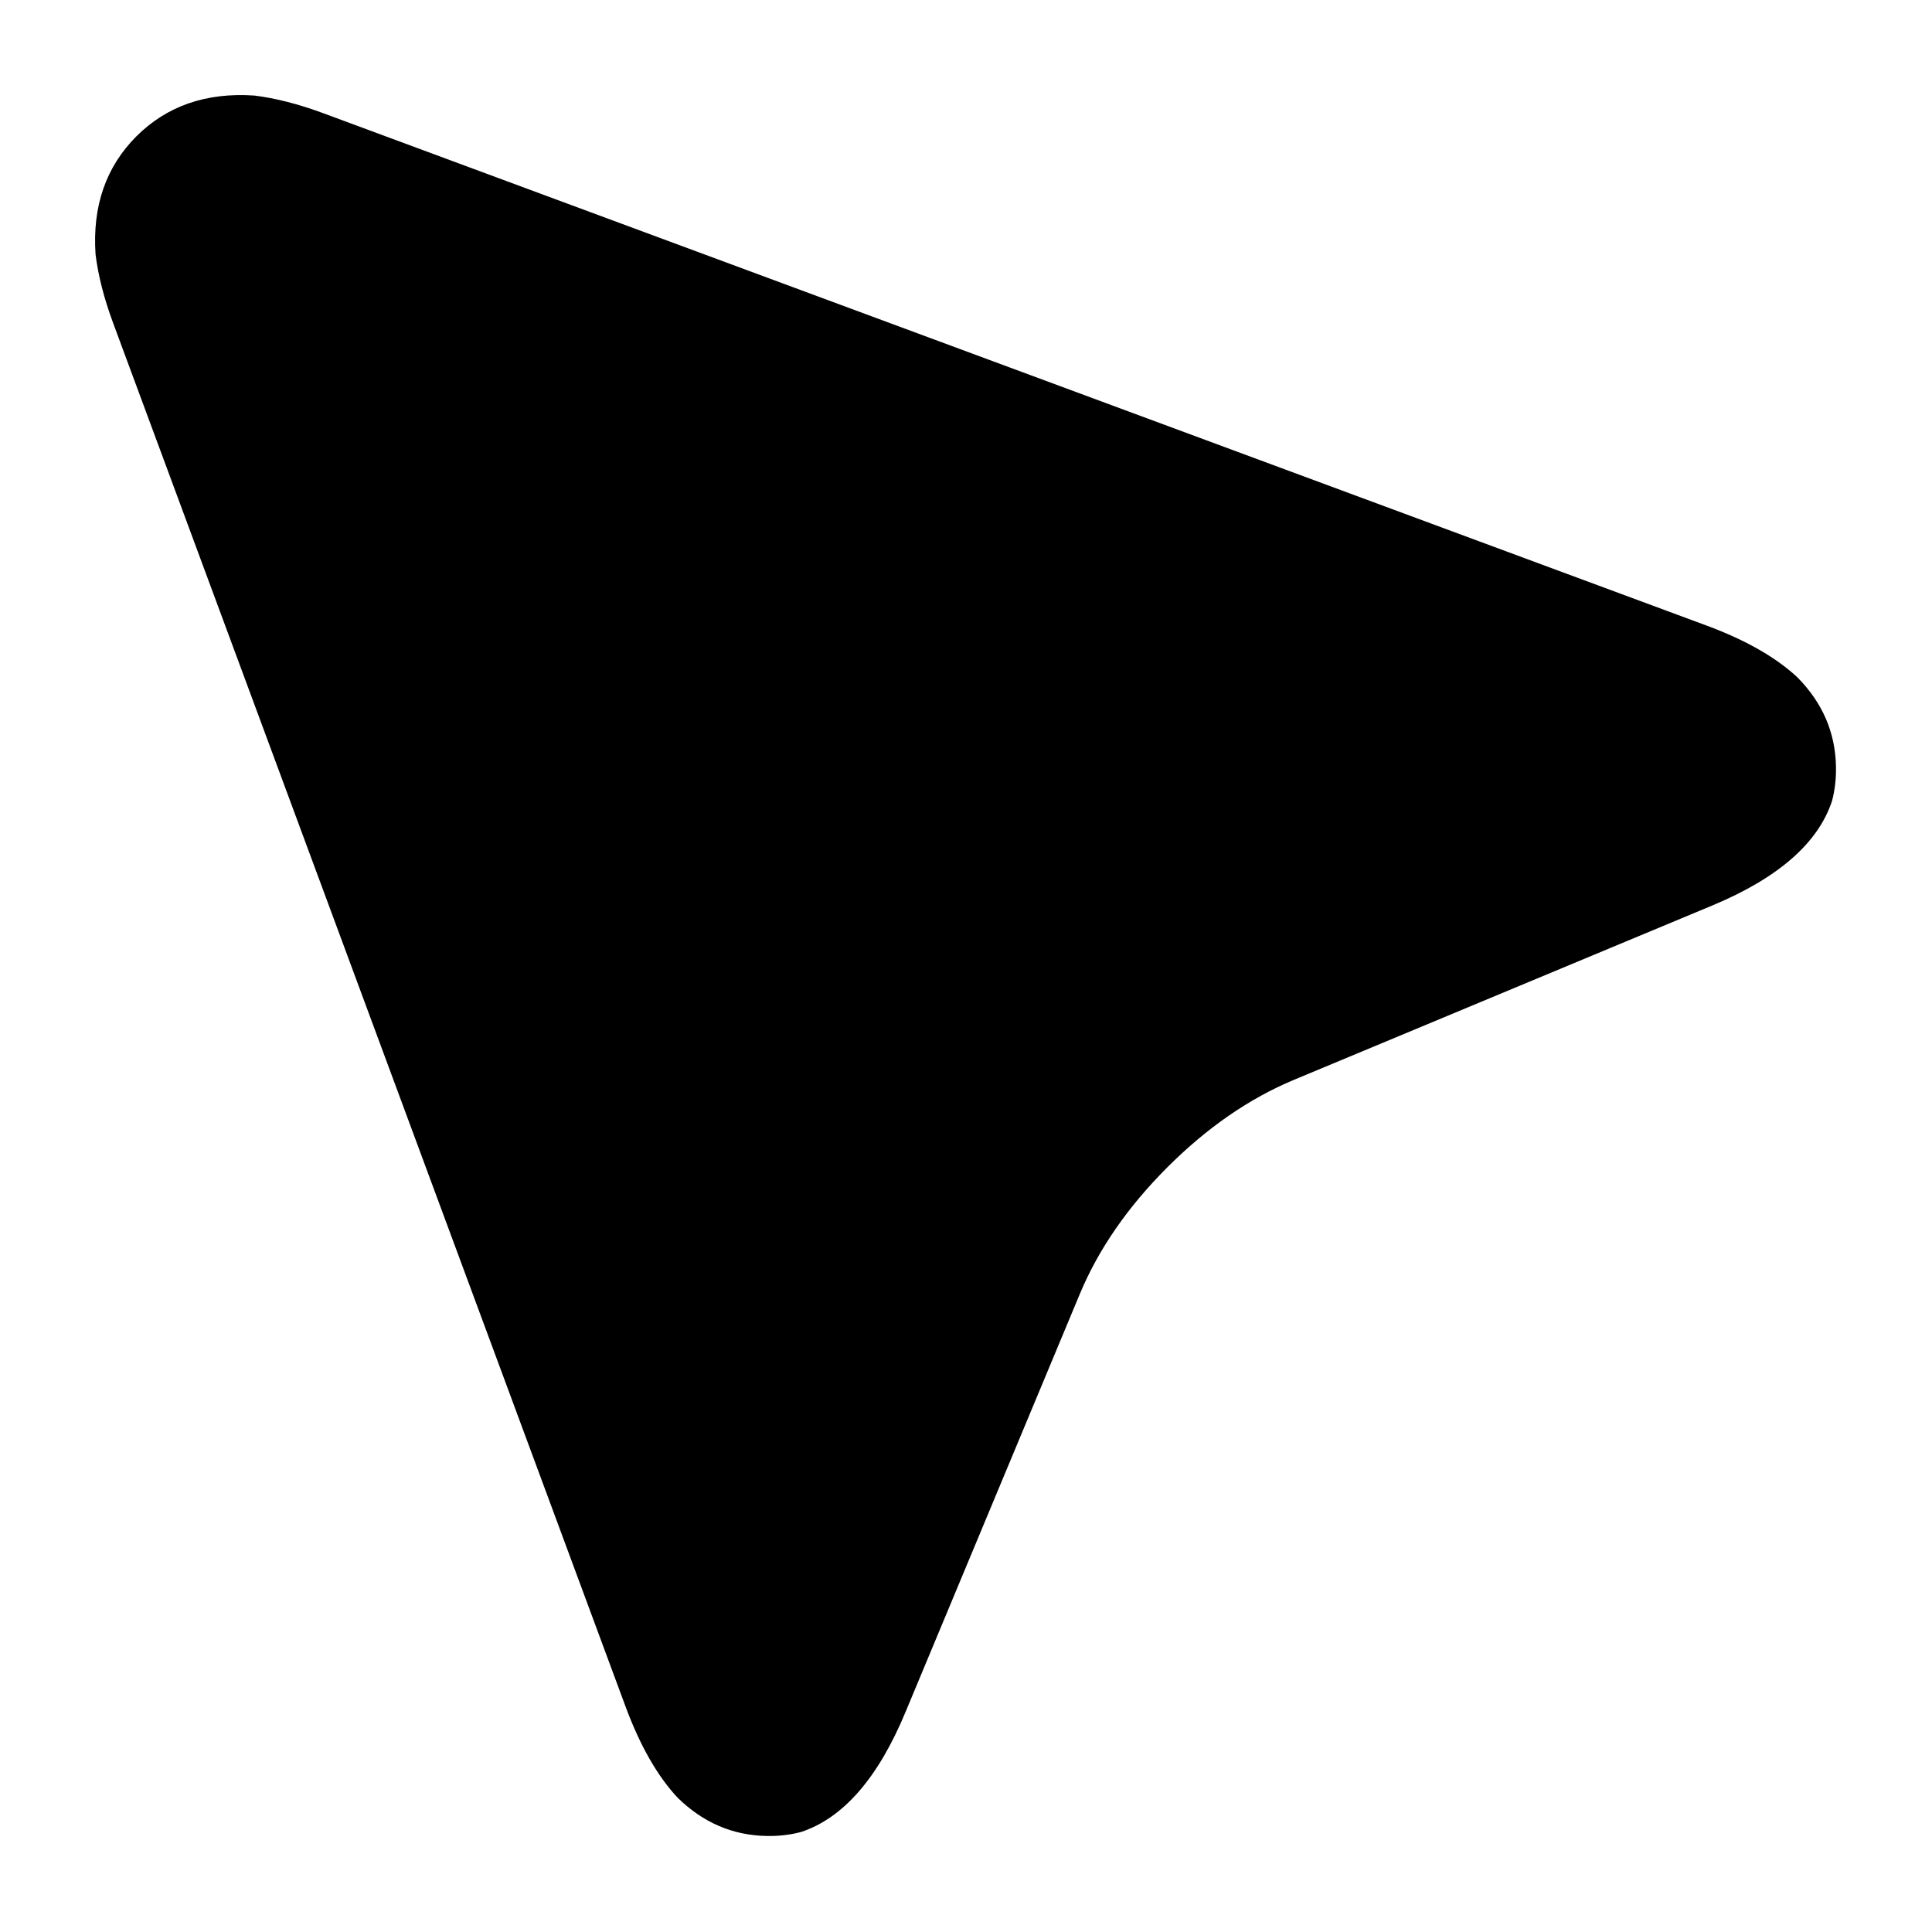
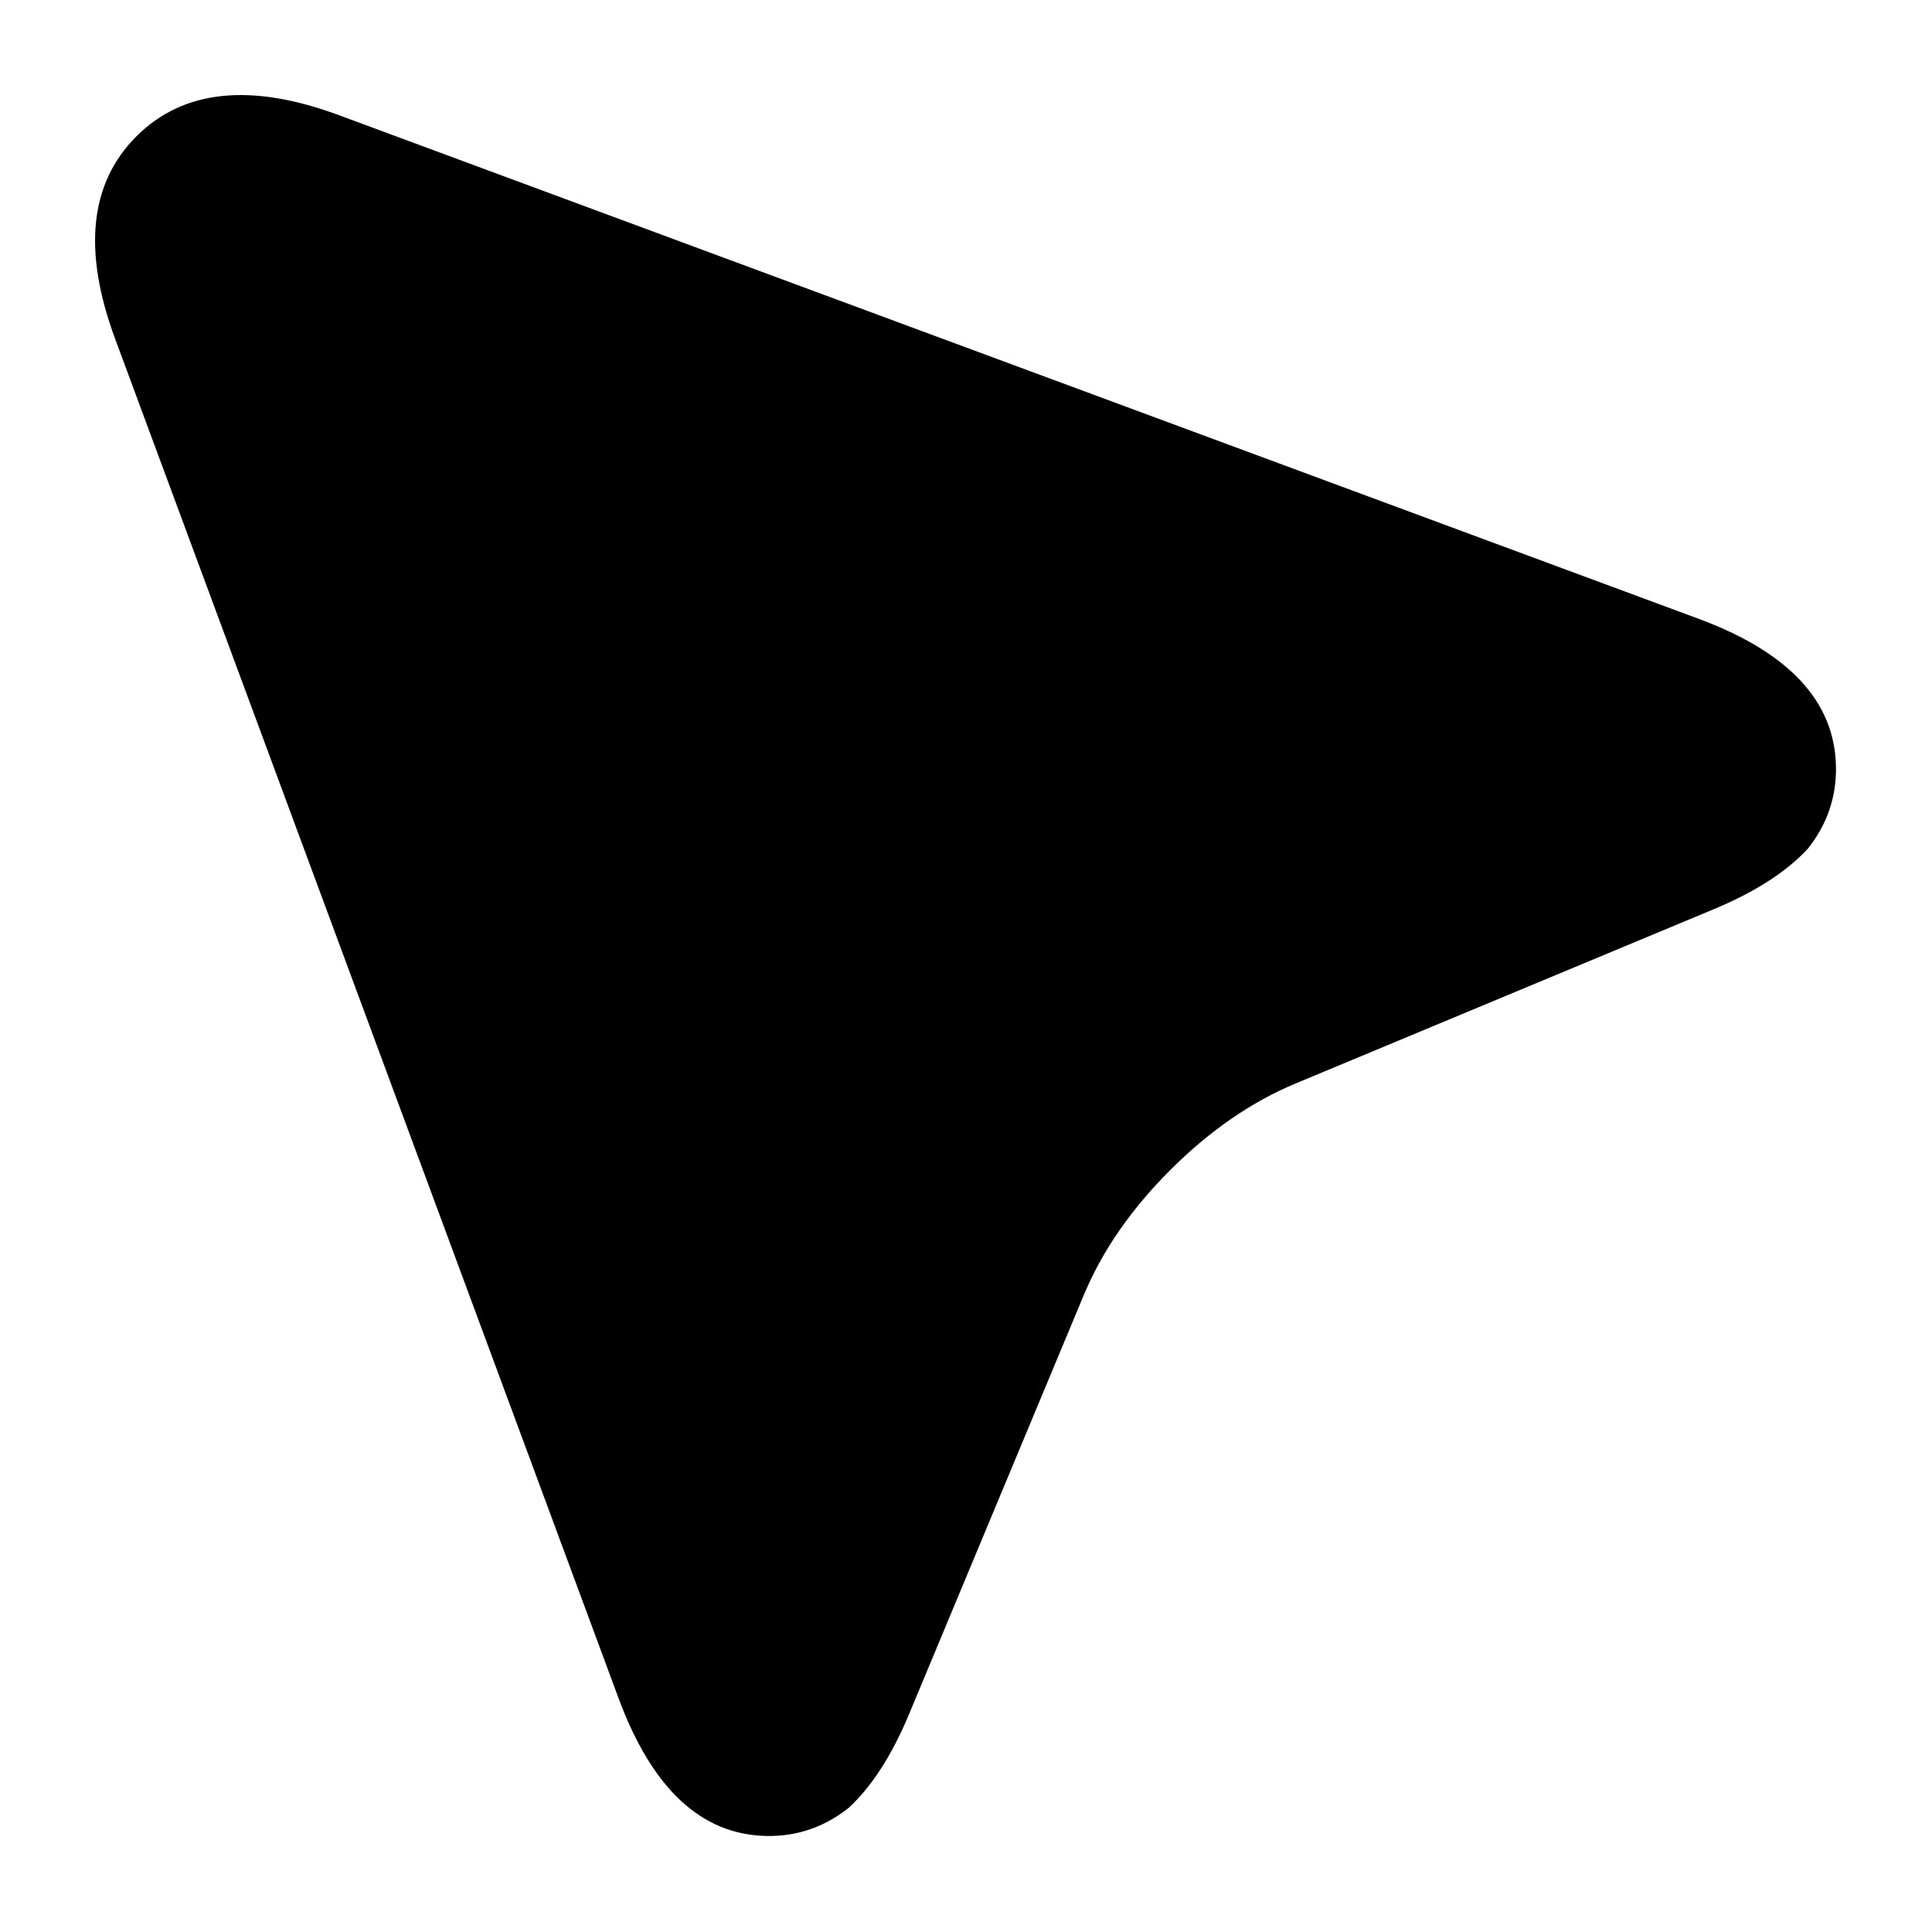
<svg viewBox="0 0 24 24" fill="none">
-   <path d="M4.012 1.405L21.2 7.771Q21.926 8.04 22.328 8.414Q22.795 8.887 22.807 9.521Q22.812 9.744 22.758 9.95Q22.498 10.737 21.269 11.249L16.074 13.414Q15.24 13.762 14.501 14.501Q13.762 15.24 13.414 16.074L11.248 21.269Q10.737 22.498 9.95 22.758Q9.744 22.812 9.521 22.807Q8.89 22.795 8.418 22.332Q8.041 21.929 7.771 21.2L1.405 4.012Q1.236 3.555 1.187 3.16Q1.126 2.263 1.694 1.694Q2.263 1.126 3.16 1.187Q3.555 1.236 4.012 1.405Z" fill="currentColor" />
+   <path d="M4.214 1.432L21.096 7.685Q22.784 8.309 22.807 9.521Q22.818 10.087 22.46 10.54Q22.063 10.972 21.288 11.295L16.093 13.46Q15.268 13.804 14.536 14.536Q13.804 15.268 13.461 16.093L11.295 21.288Q10.973 22.062 10.541 22.459Q10.088 22.818 9.521 22.807Q8.309 22.784 7.684 21.096L1.432 4.214Q0.822 2.568 1.694 1.694Q2.568 0.822 4.214 1.432Z" fill="currentColor" />
</svg>
